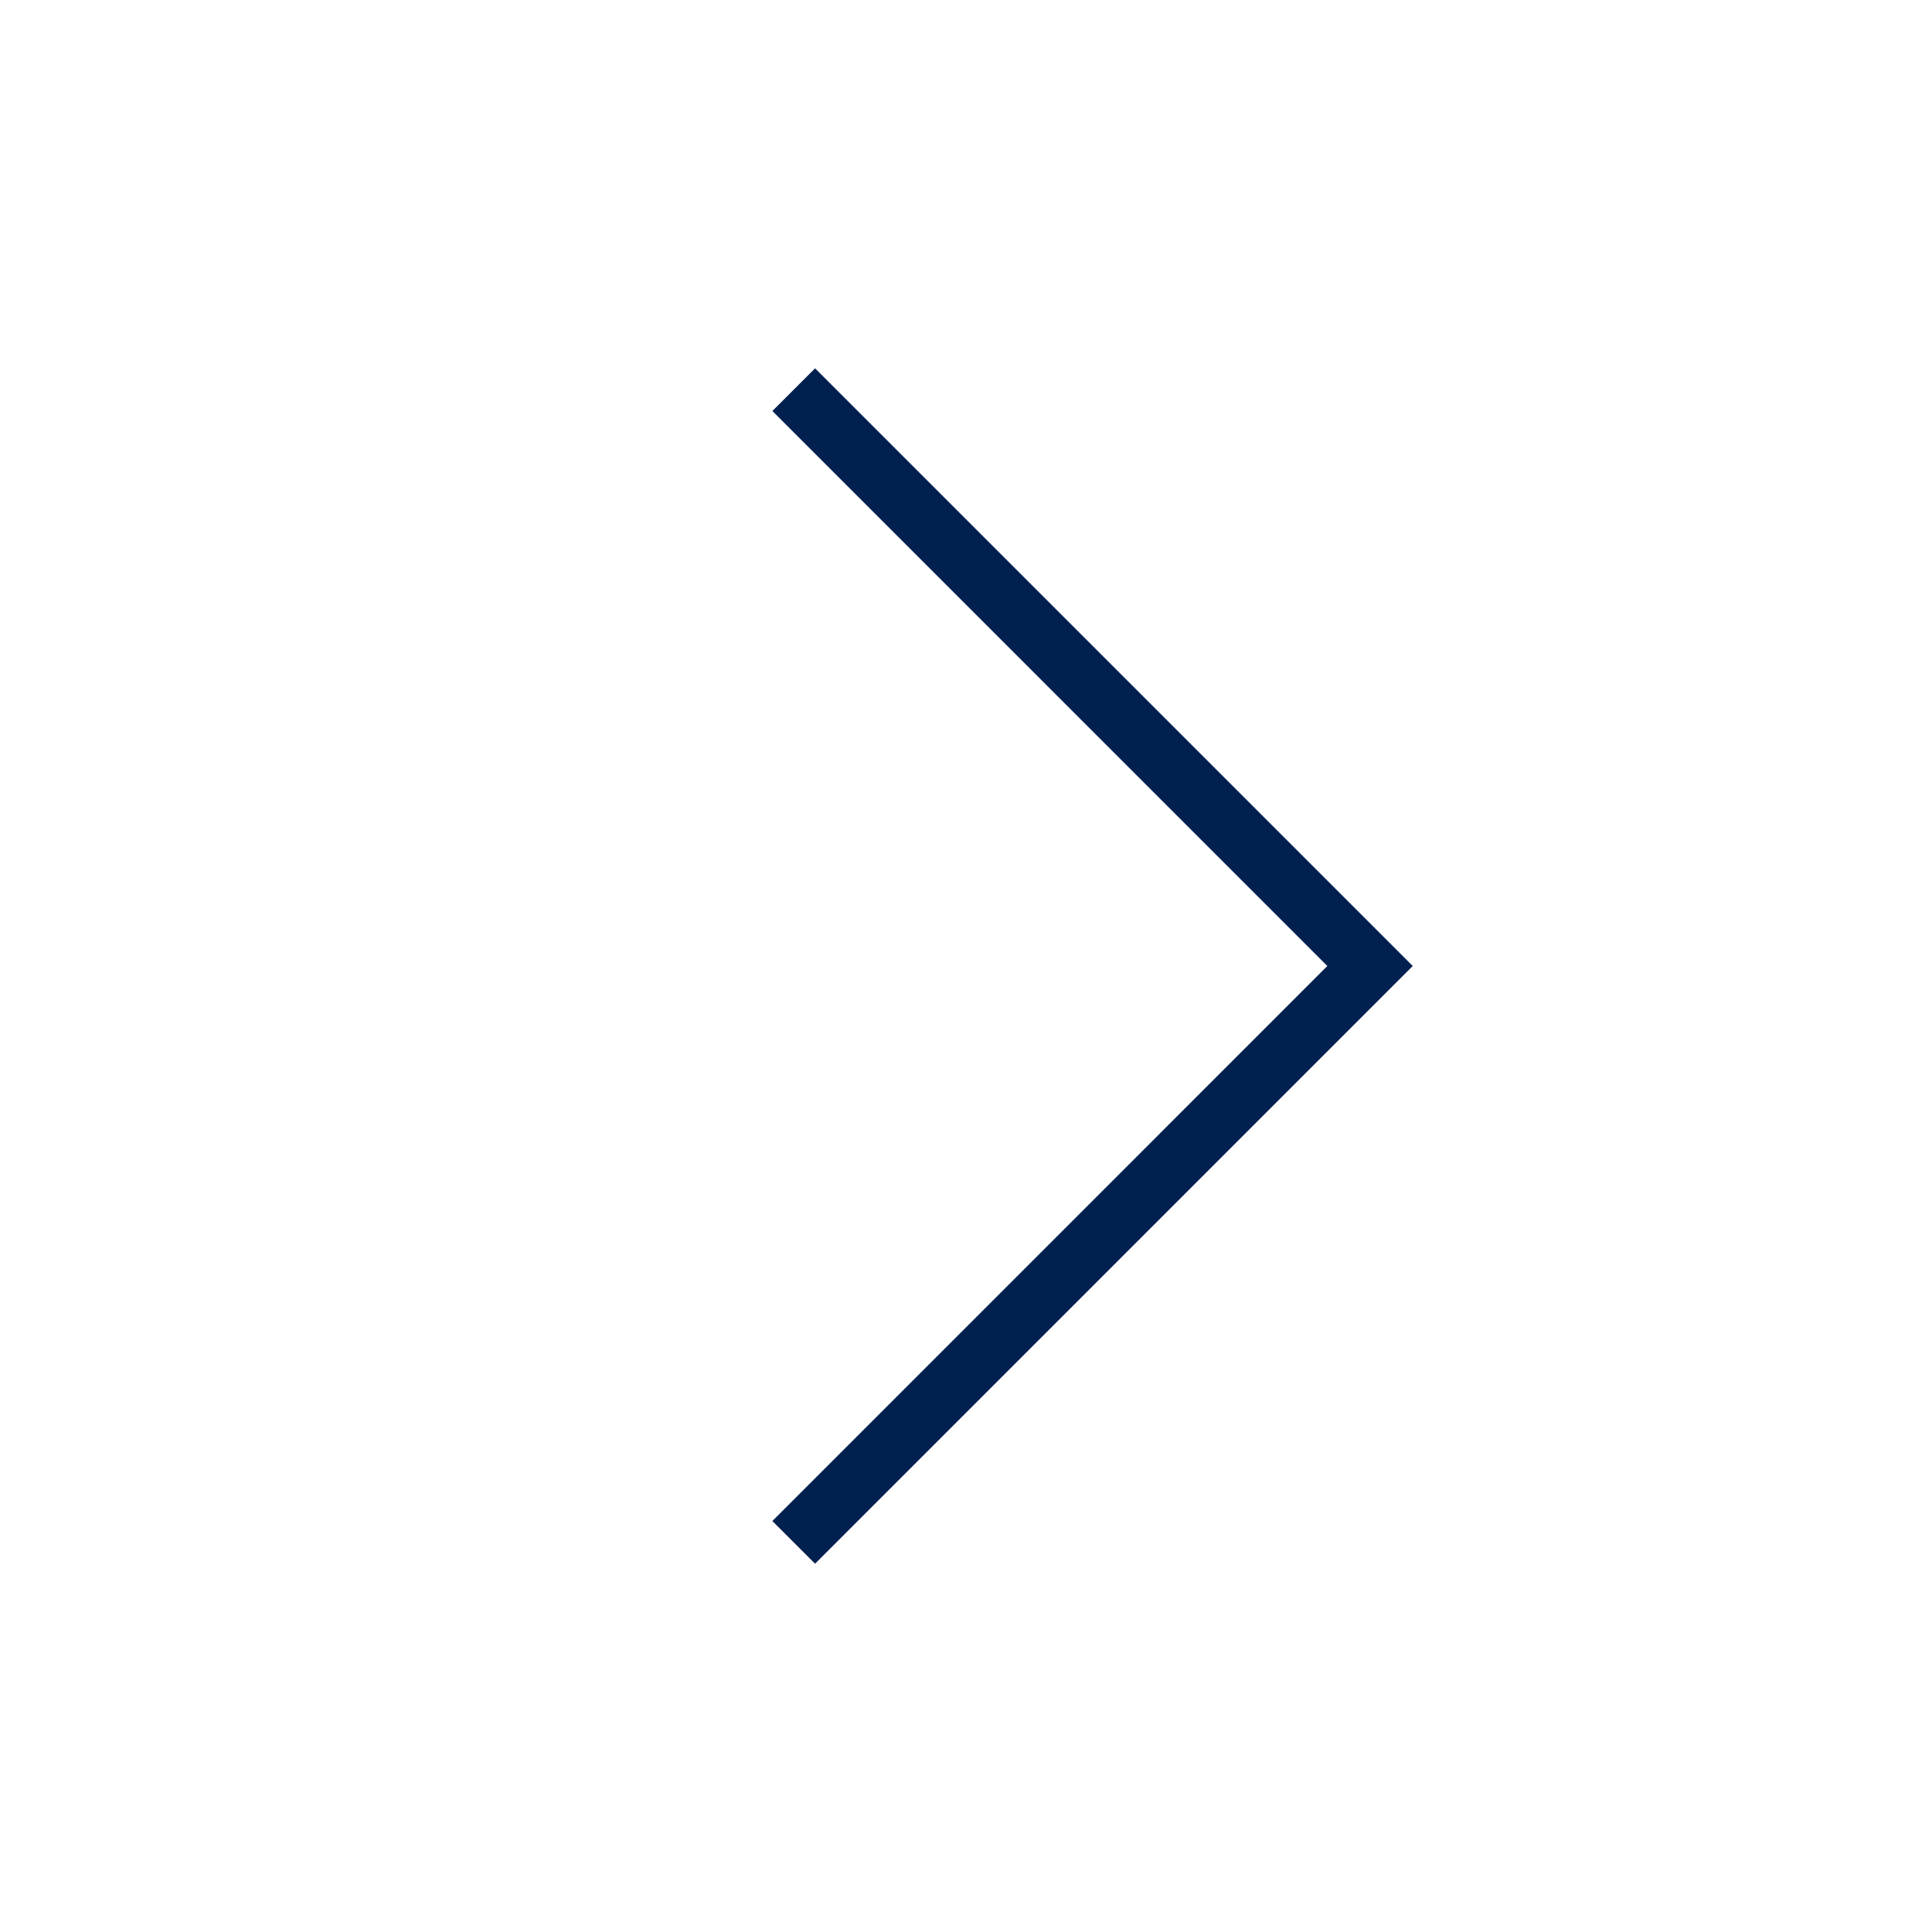
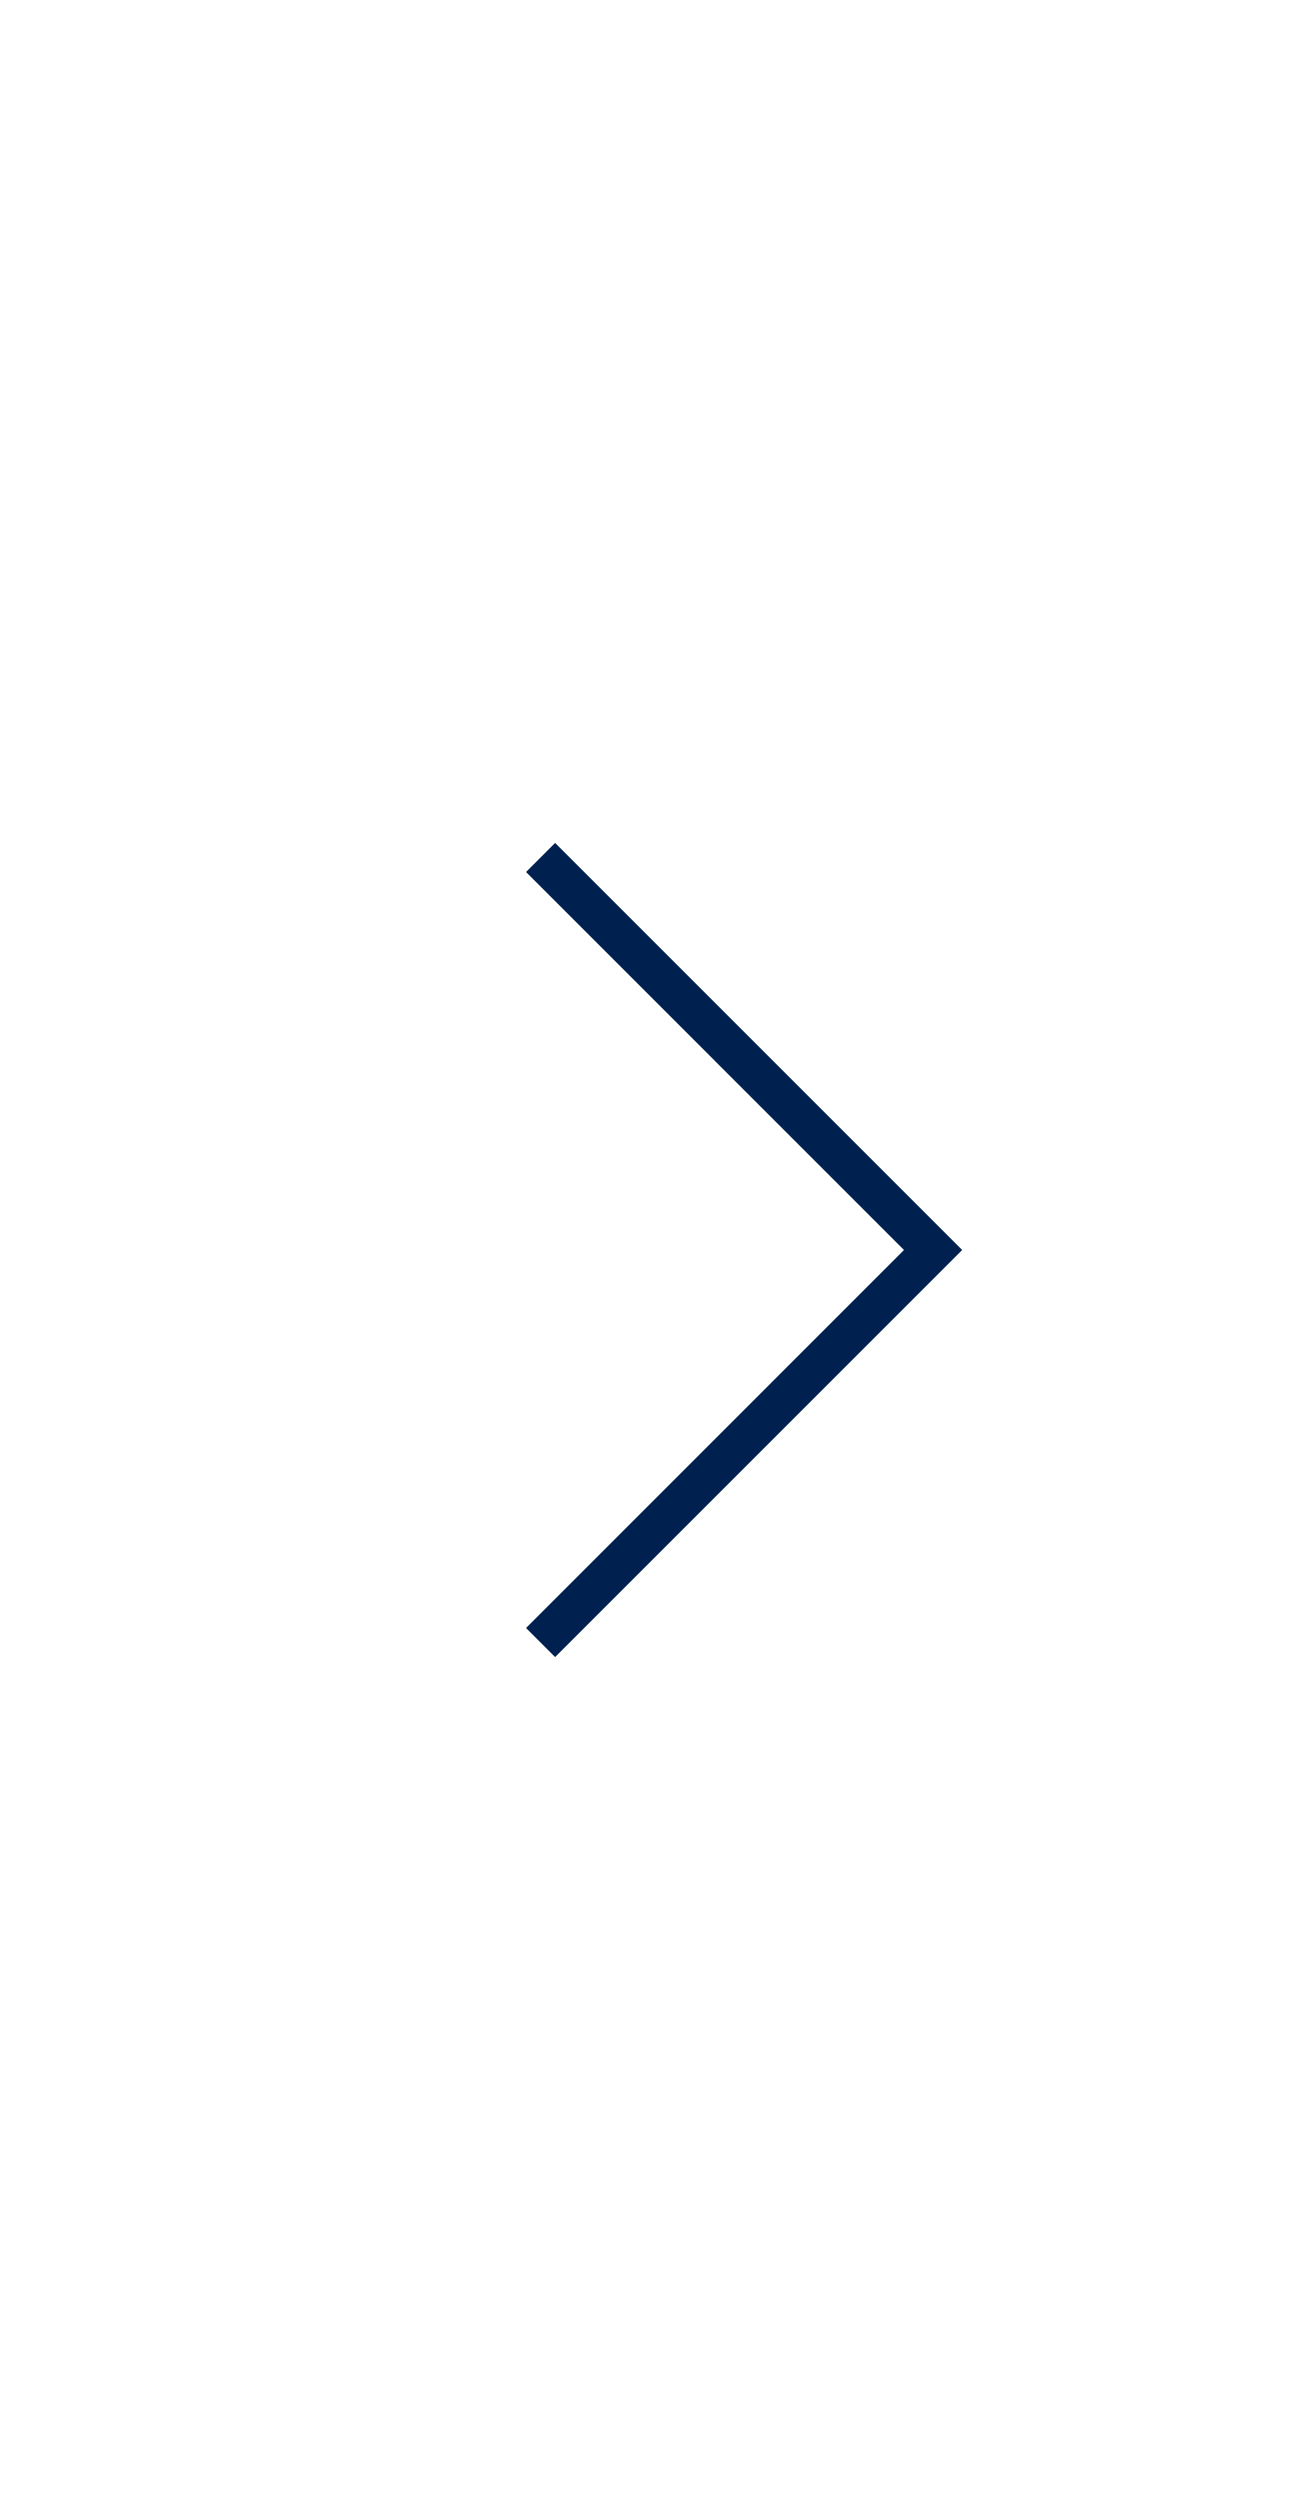
- <svg xmlns="http://www.w3.org/2000/svg" width="64" height="64" viewBox="0 0 64 64">
+ <svg xmlns="http://www.w3.org/2000/svg" width="20" height="38" viewBox="0 0 64 64">
  <path fill="#002050" d="M45.385 33.414L27 51.8l-1.414-1.414L43.97 32 25.586 13.615 27 12.201 46.799 32l-1.414 1.414z" />
</svg>
